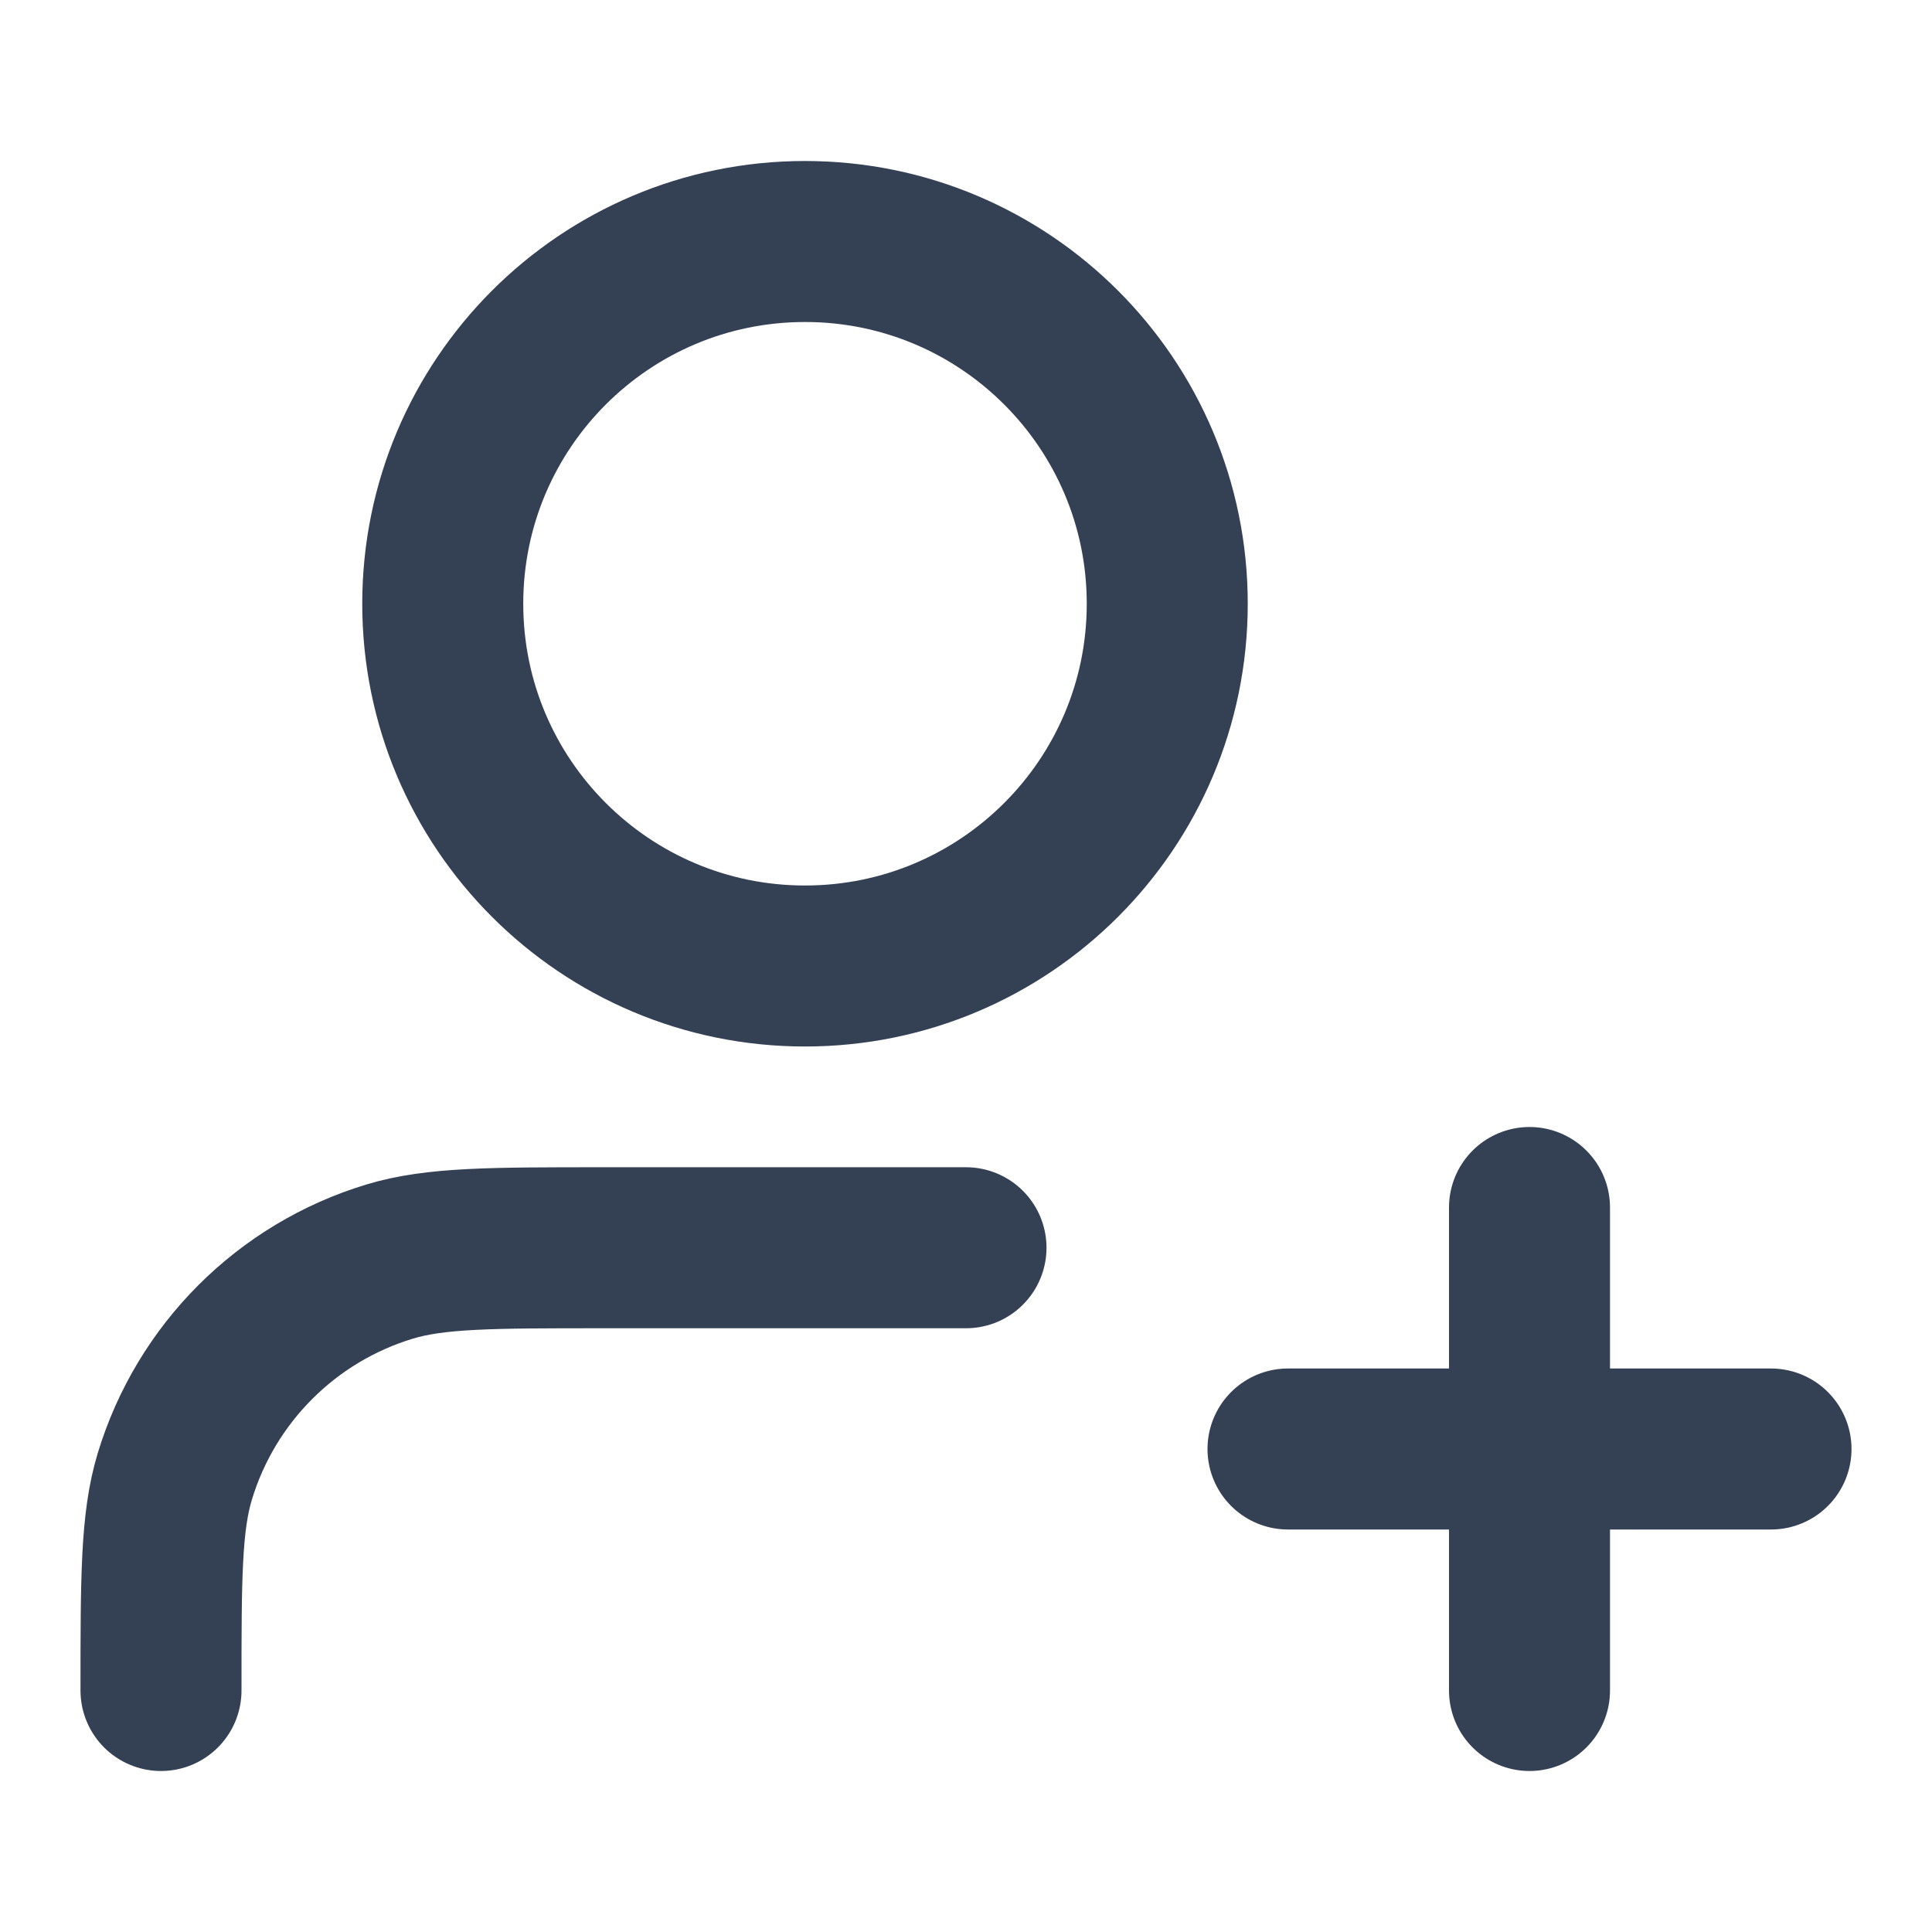
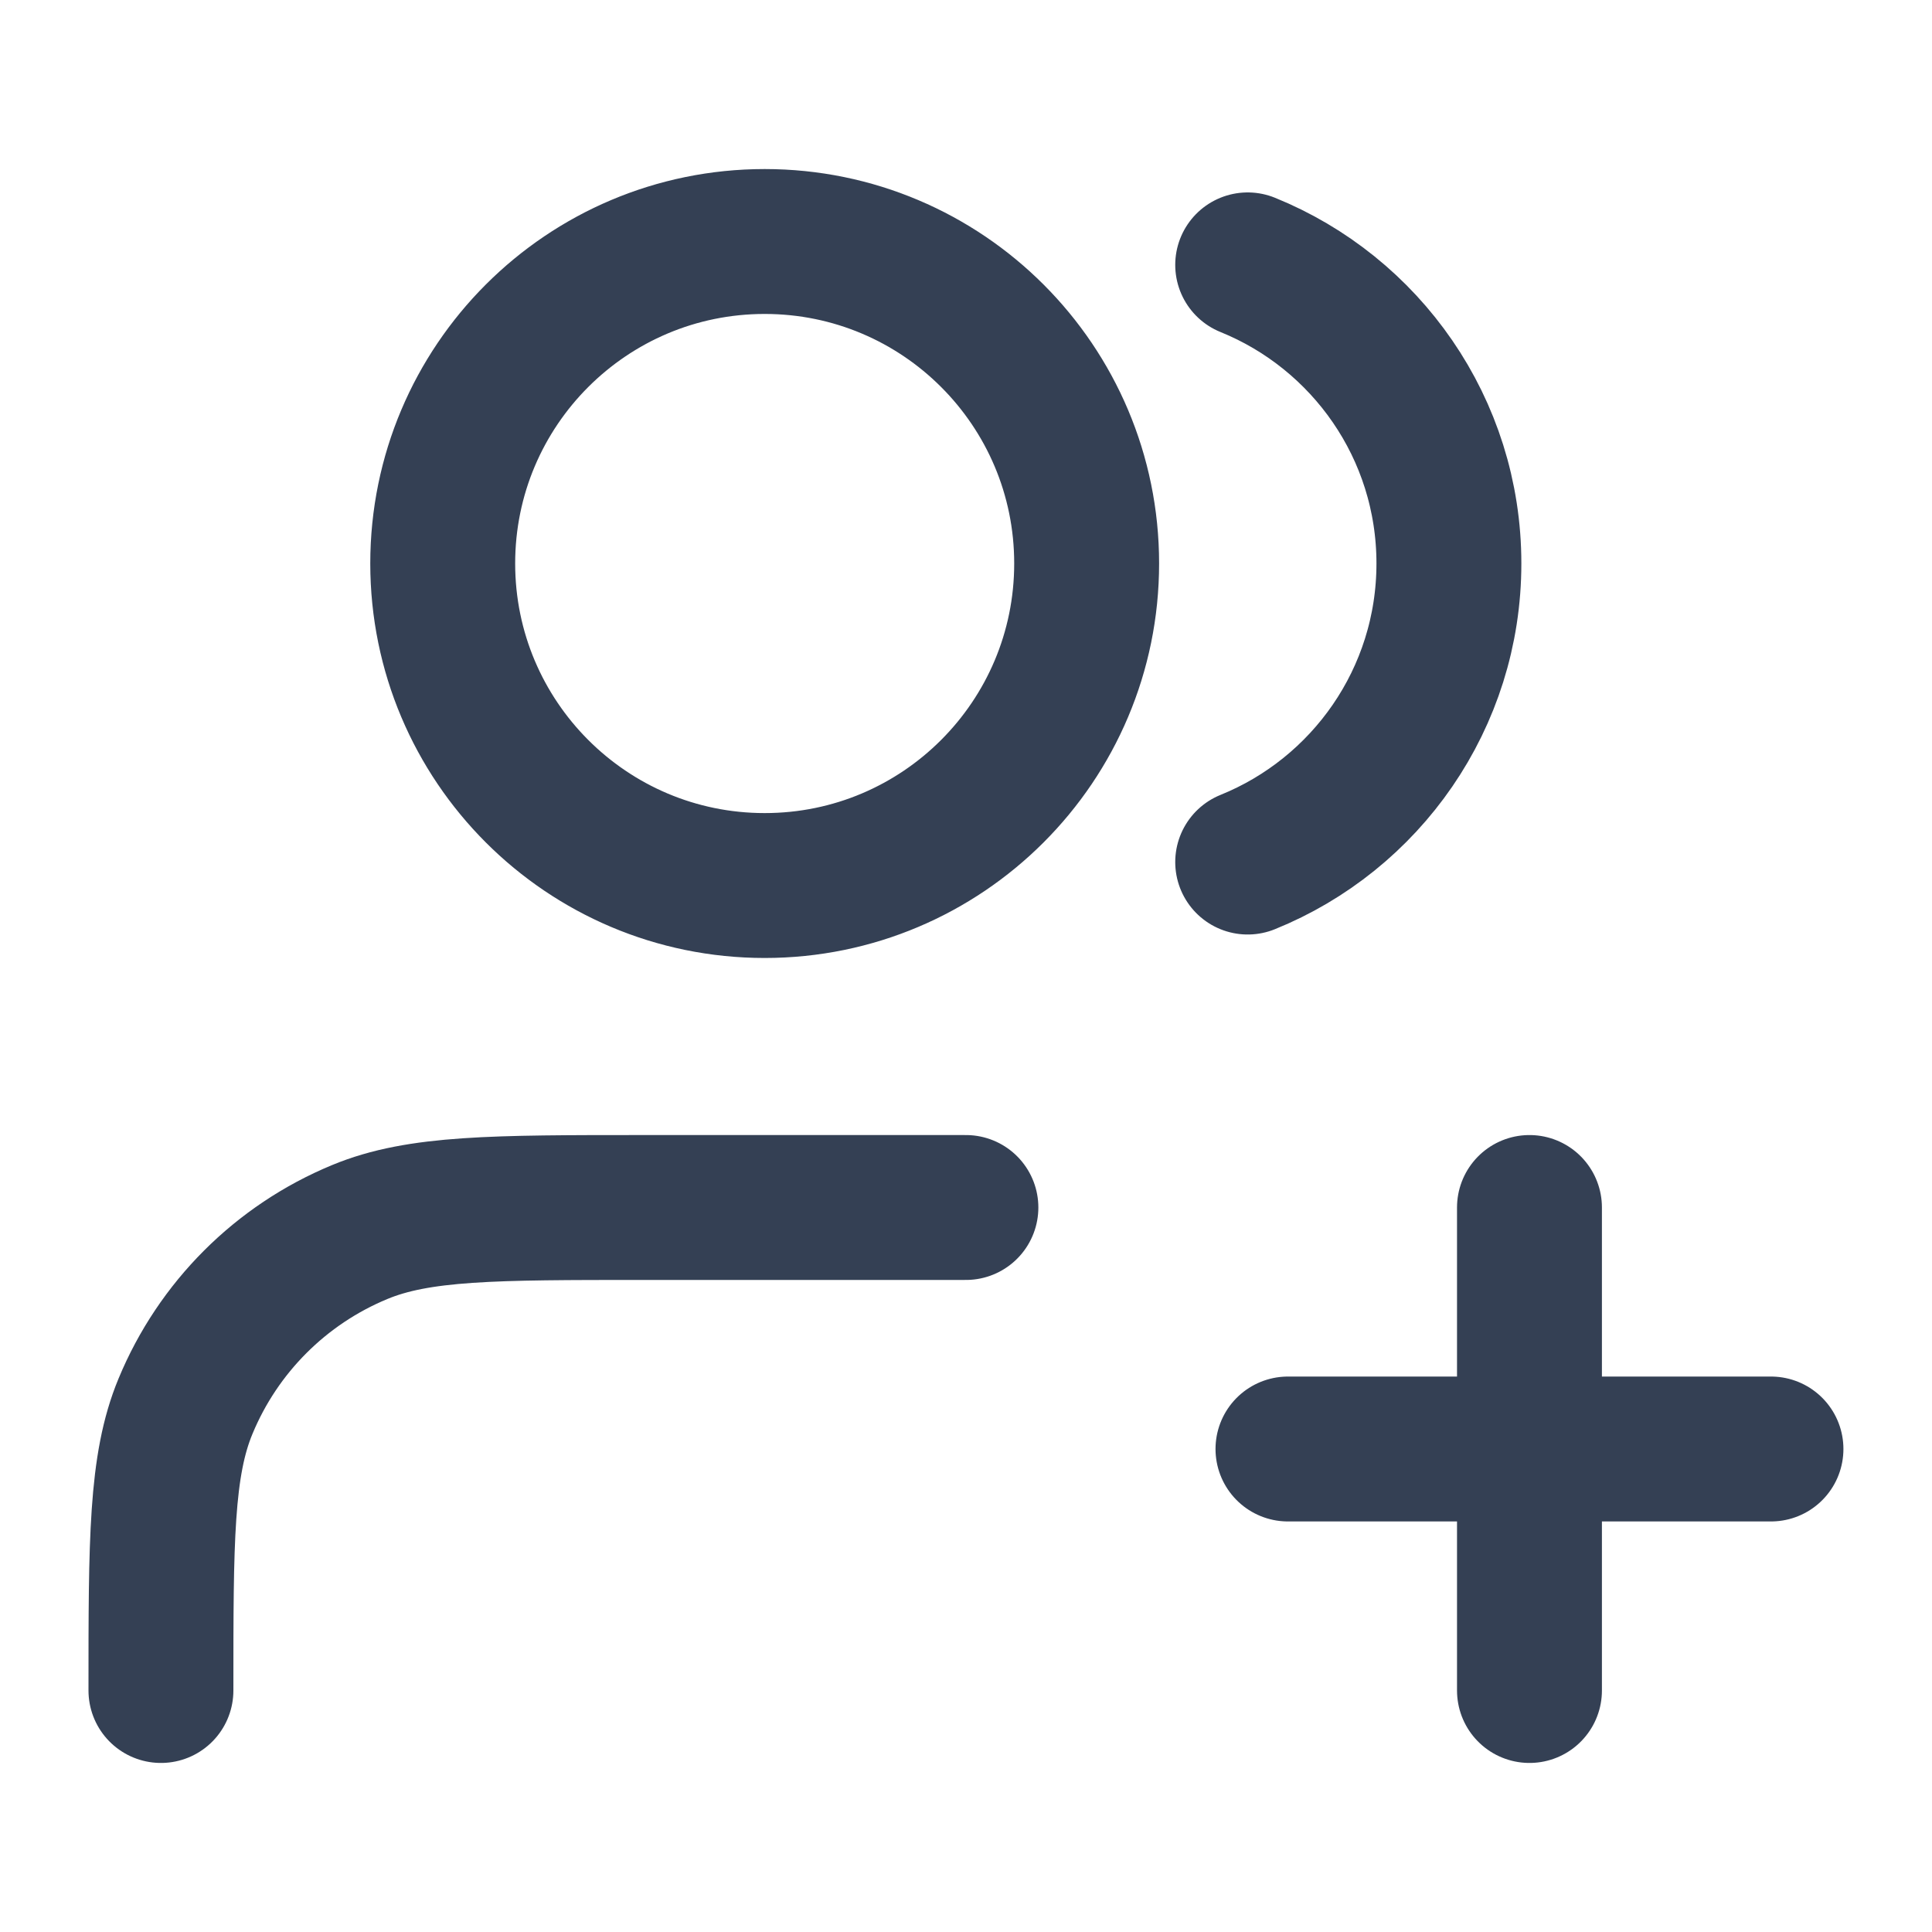
- <svg xmlns="http://www.w3.org/2000/svg" width="24" height="24" viewBox="0 0 24 24" fill="none">
-   <path d="M12 15.5H7.5C6.104 15.5 5.407 15.5 4.839 15.672C3.56 16.06 2.56 17.061 2.172 18.339C2 18.907 2 19.604 2 21M19 21V15M16 18H22M14.5 7.5C14.5 9.985 12.485 12 10 12C7.515 12 5.5 9.985 5.5 7.5C5.5 5.015 7.515 3 10 3C12.485 3 14.5 5.015 14.5 7.5Z" stroke="#344054" stroke-width="2" stroke-linecap="round" stroke-linejoin="round" />
+ <svg xmlns="http://www.w3.org/2000/svg" width="20" height="20" viewBox="0 0 20 20" fill="none">
+   <path d="M15.833 17.5V12.5M13.333 15H18.333M9.999 12.5H6.666C5.113 12.5 4.336 12.5 3.724 12.754C2.907 13.092 2.258 13.741 1.92 14.558C1.666 15.17 1.666 15.947 1.666 17.5M12.916 2.742C14.138 3.237 14.999 4.434 14.999 5.833C14.999 7.232 14.138 8.43 12.916 8.924M11.249 5.833C11.249 7.674 9.757 9.167 7.916 9.167C6.075 9.167 4.583 7.674 4.583 5.833C4.583 3.992 6.075 2.5 7.916 2.5C9.757 2.5 11.249 3.992 11.249 5.833Z" stroke="#344054" stroke-width="1.5" stroke-linecap="round" stroke-linejoin="round" />
</svg>
